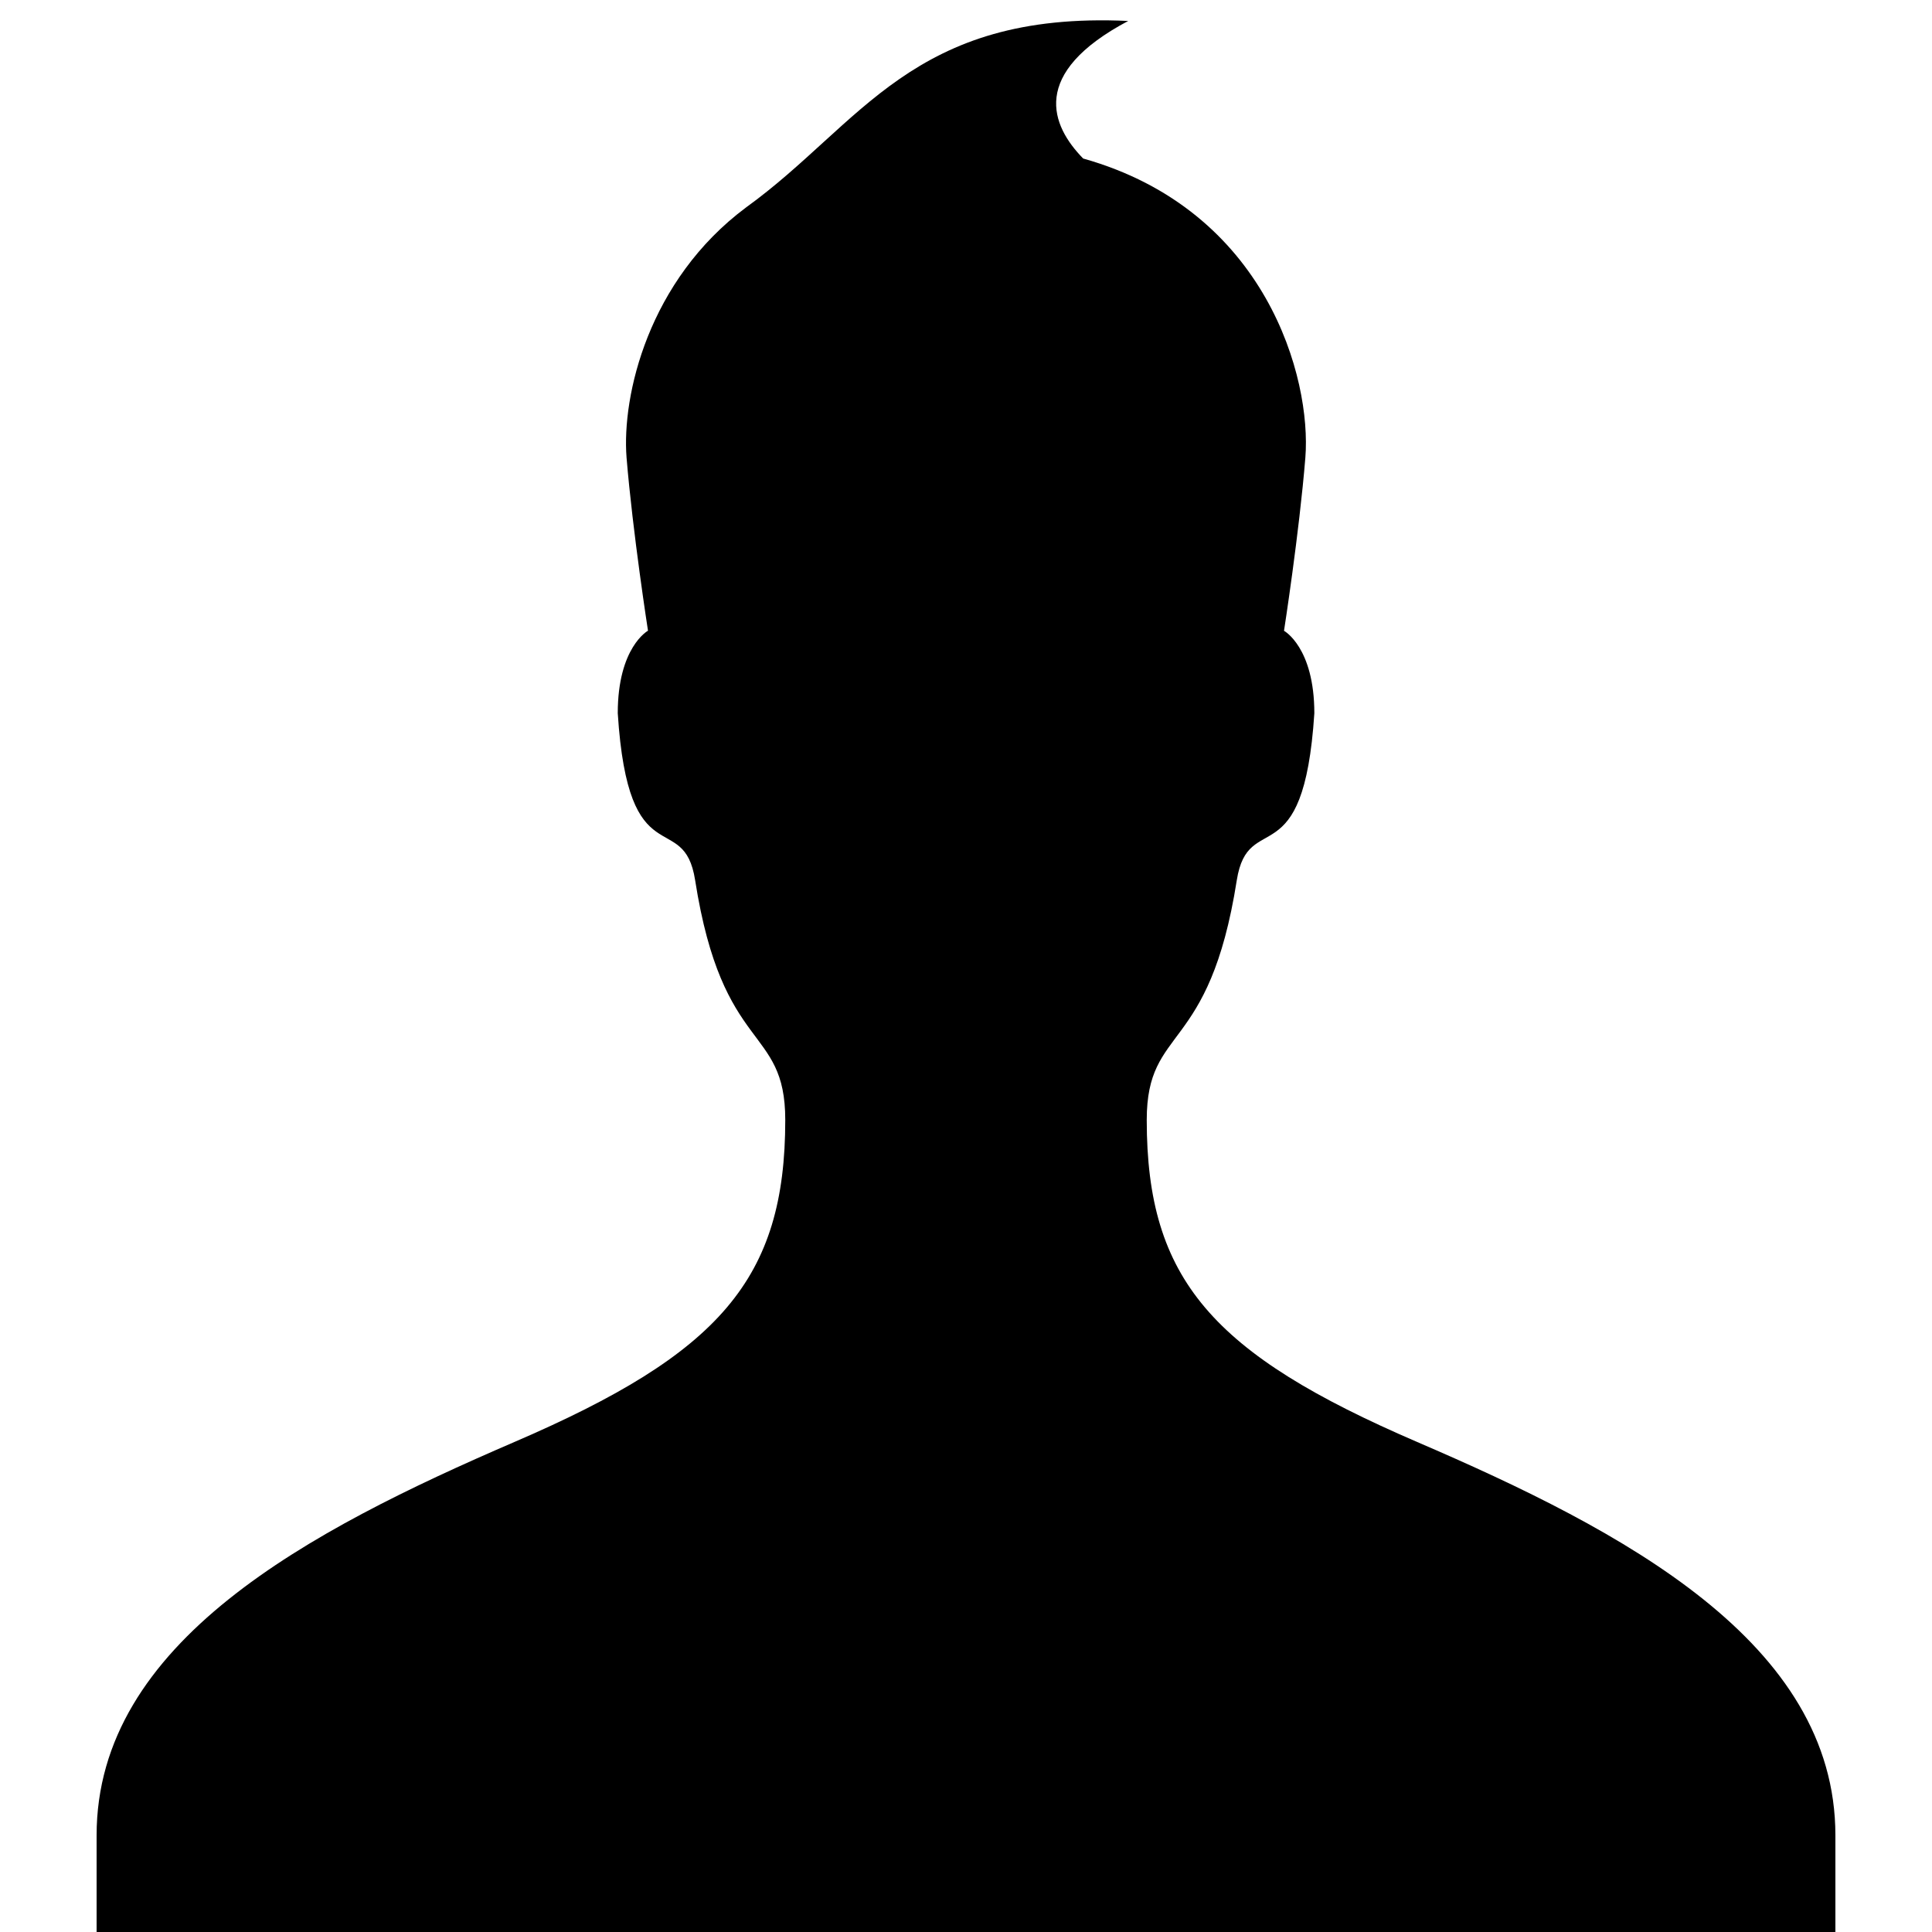
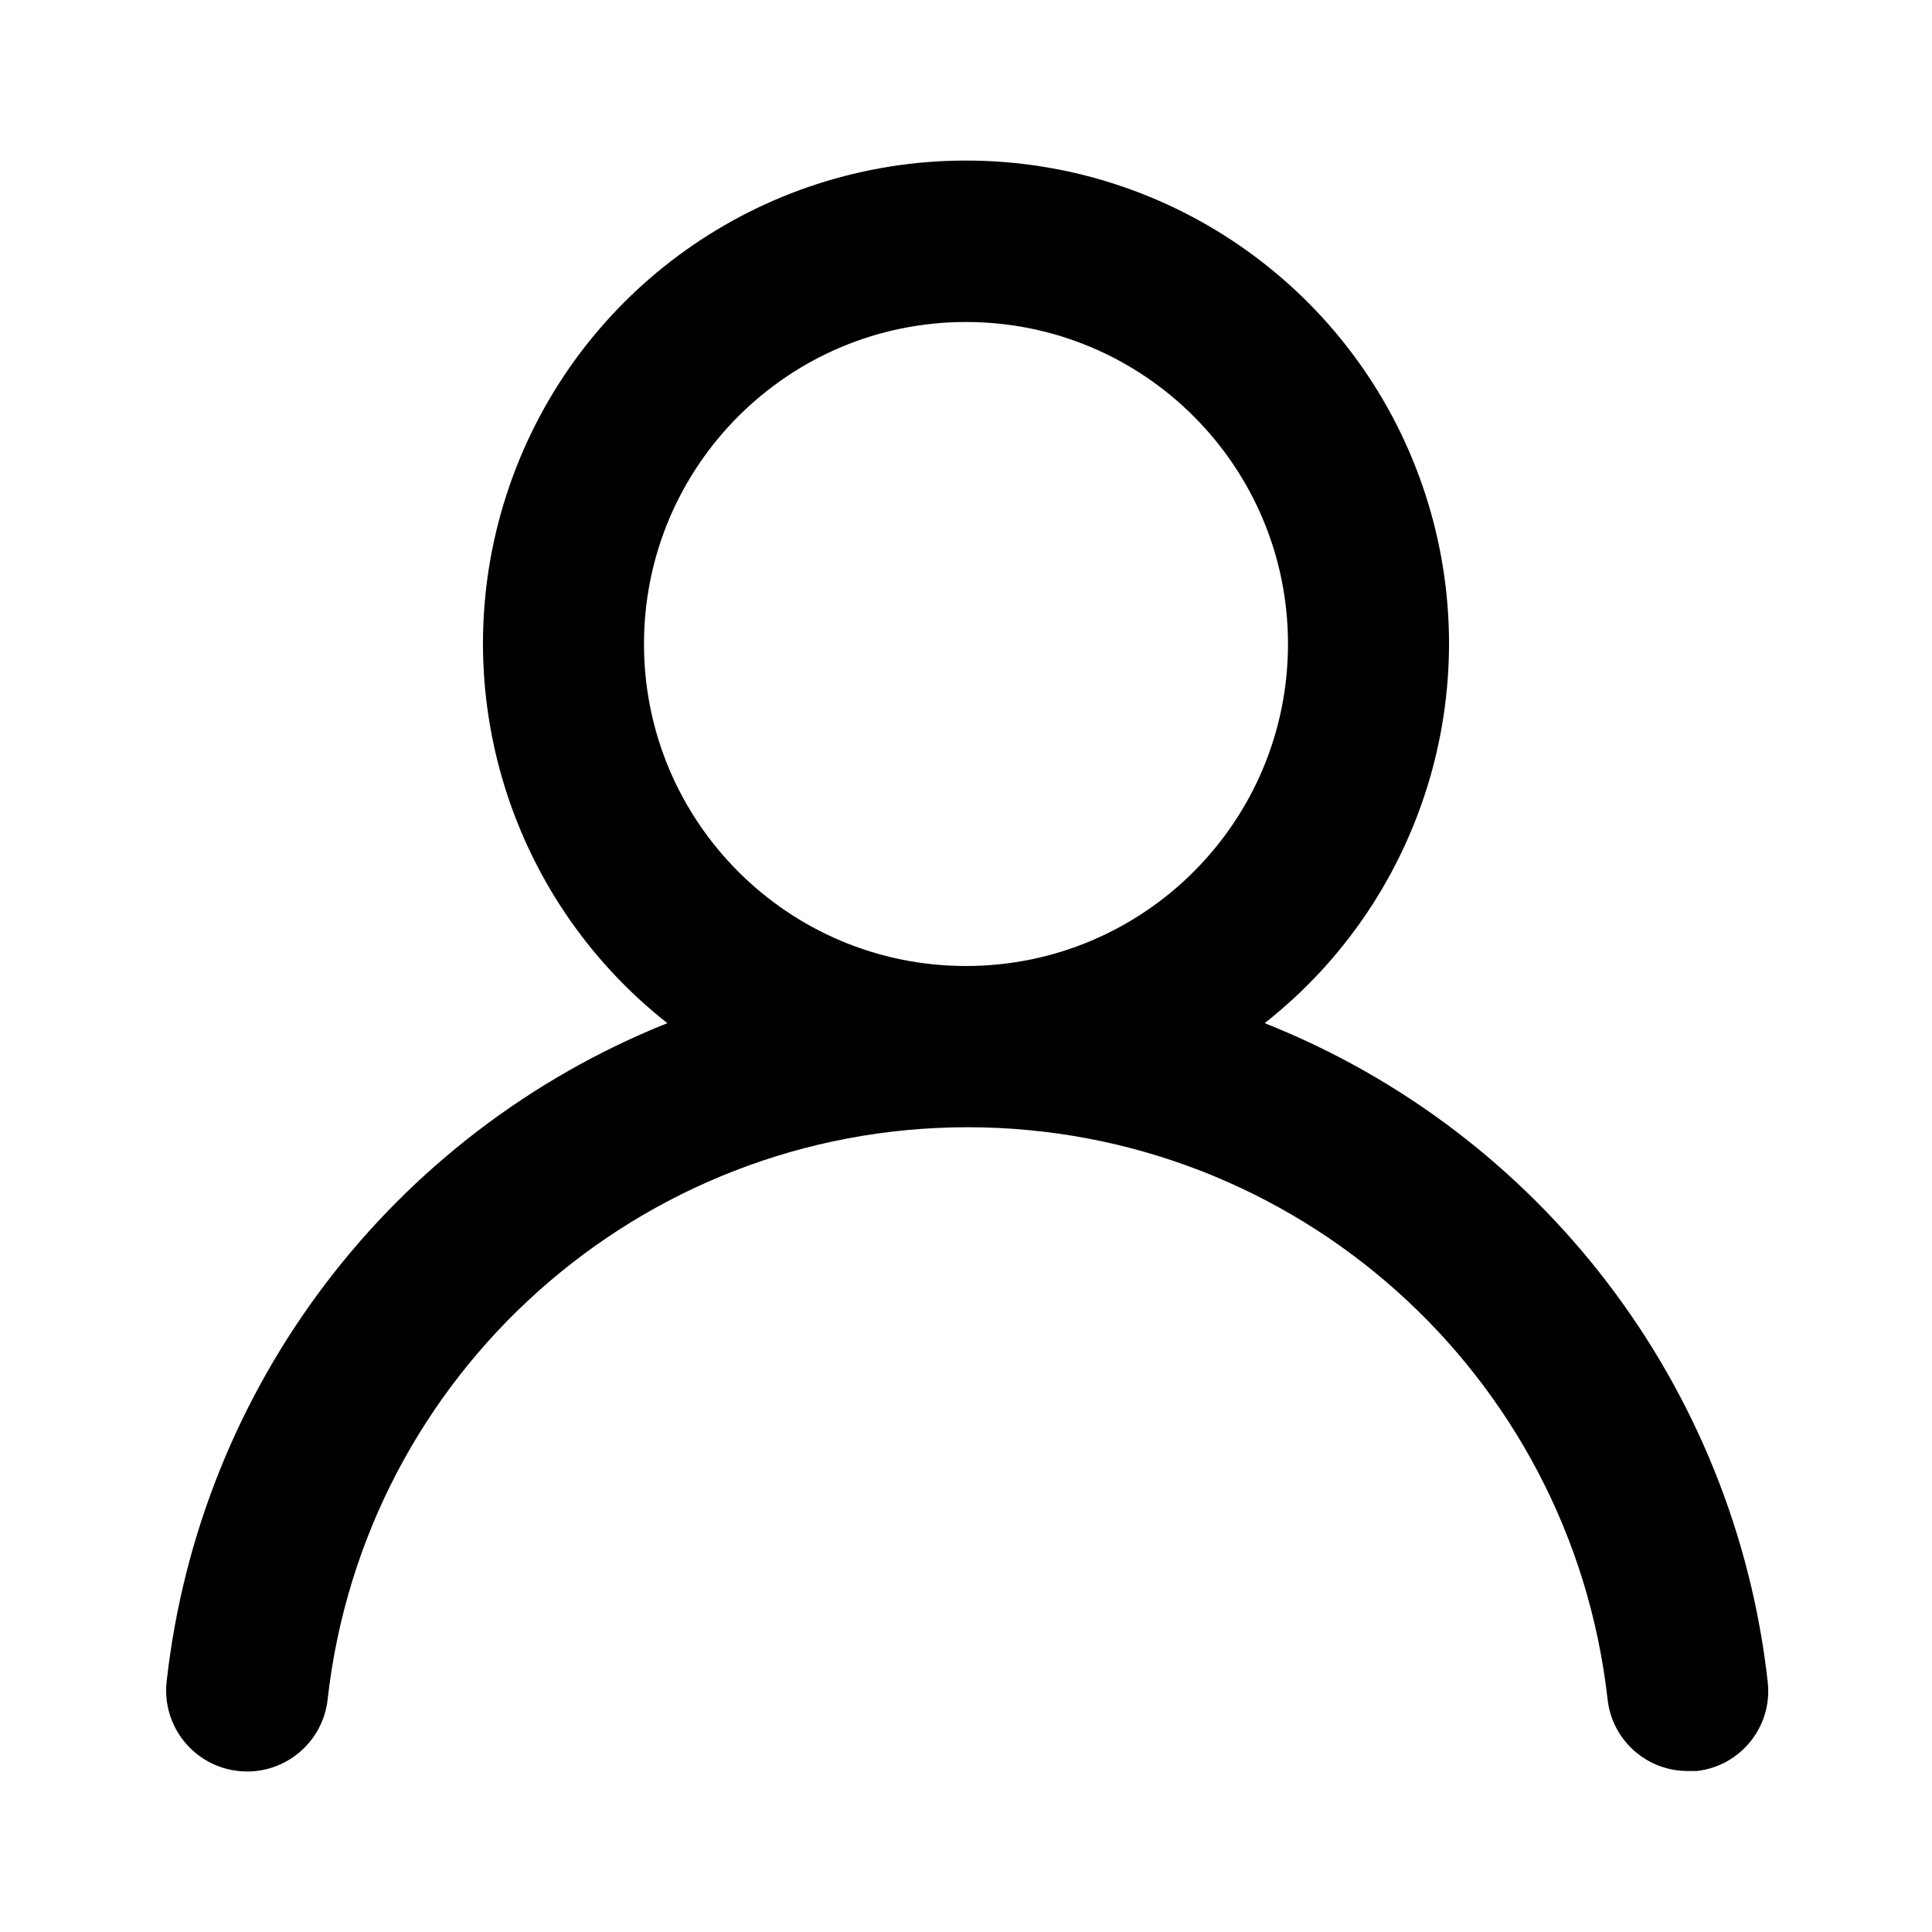
- <svg xmlns="http://www.w3.org/2000/svg" version="1.1" width="18px" height="18px" id="User" x="0px" y="0px" viewBox="0 0 20 20" style="enable-background:new 0 0 20 20;" xml:space="preserve">
-   <path d="M7.725,2.146c-1.016,0.756-1.289,1.953-1.239,2.59C6.55,5.515,6.708,6.529,6.708,6.529s-0.313,0.17-0.313,0.854  C6.504,9.1,7.078,8.359,7.196,9.112c0.284,1.814,0.933,1.491,0.933,2.481c0,1.649-0.68,2.42-2.803,3.334C3.196,15.845,1,17,1,19v1  h18v-1c0-2-2.197-3.155-4.328-4.072c-2.123-0.914-2.801-1.684-2.801-3.334c0-0.99,0.647-0.667,0.932-2.481  c0.119-0.753,0.692-0.012,0.803-1.729c0-0.684-0.314-0.854-0.314-0.854s0.158-1.014,0.221-1.793c0.065-0.817-0.398-2.561-2.3-3.096  c-0.333-0.34-0.558-0.881,0.466-1.424C9.439,0.112,8.918,1.284,7.725,2.146z" />
+ <svg xmlns="http://www.w3.org/2000/svg" viewBox="0 0 24 24">
+   <path fill="#000000" d="M15.71,12.71a6,6,0,1,0-7.42,0,10,10,0,0,0-6.22,8.18,1,1,0,0,0,2,.22,8,8,0,0,1,15.9,0,1,1,0,0,0,1,.89h.11a1,1,0,0,0,.88-1.1A10,10,0,0,0,15.71,12.71ZM12,12a4,4,0,1,1,4-4A4,4,0,0,1,12,12Z" />
</svg>
